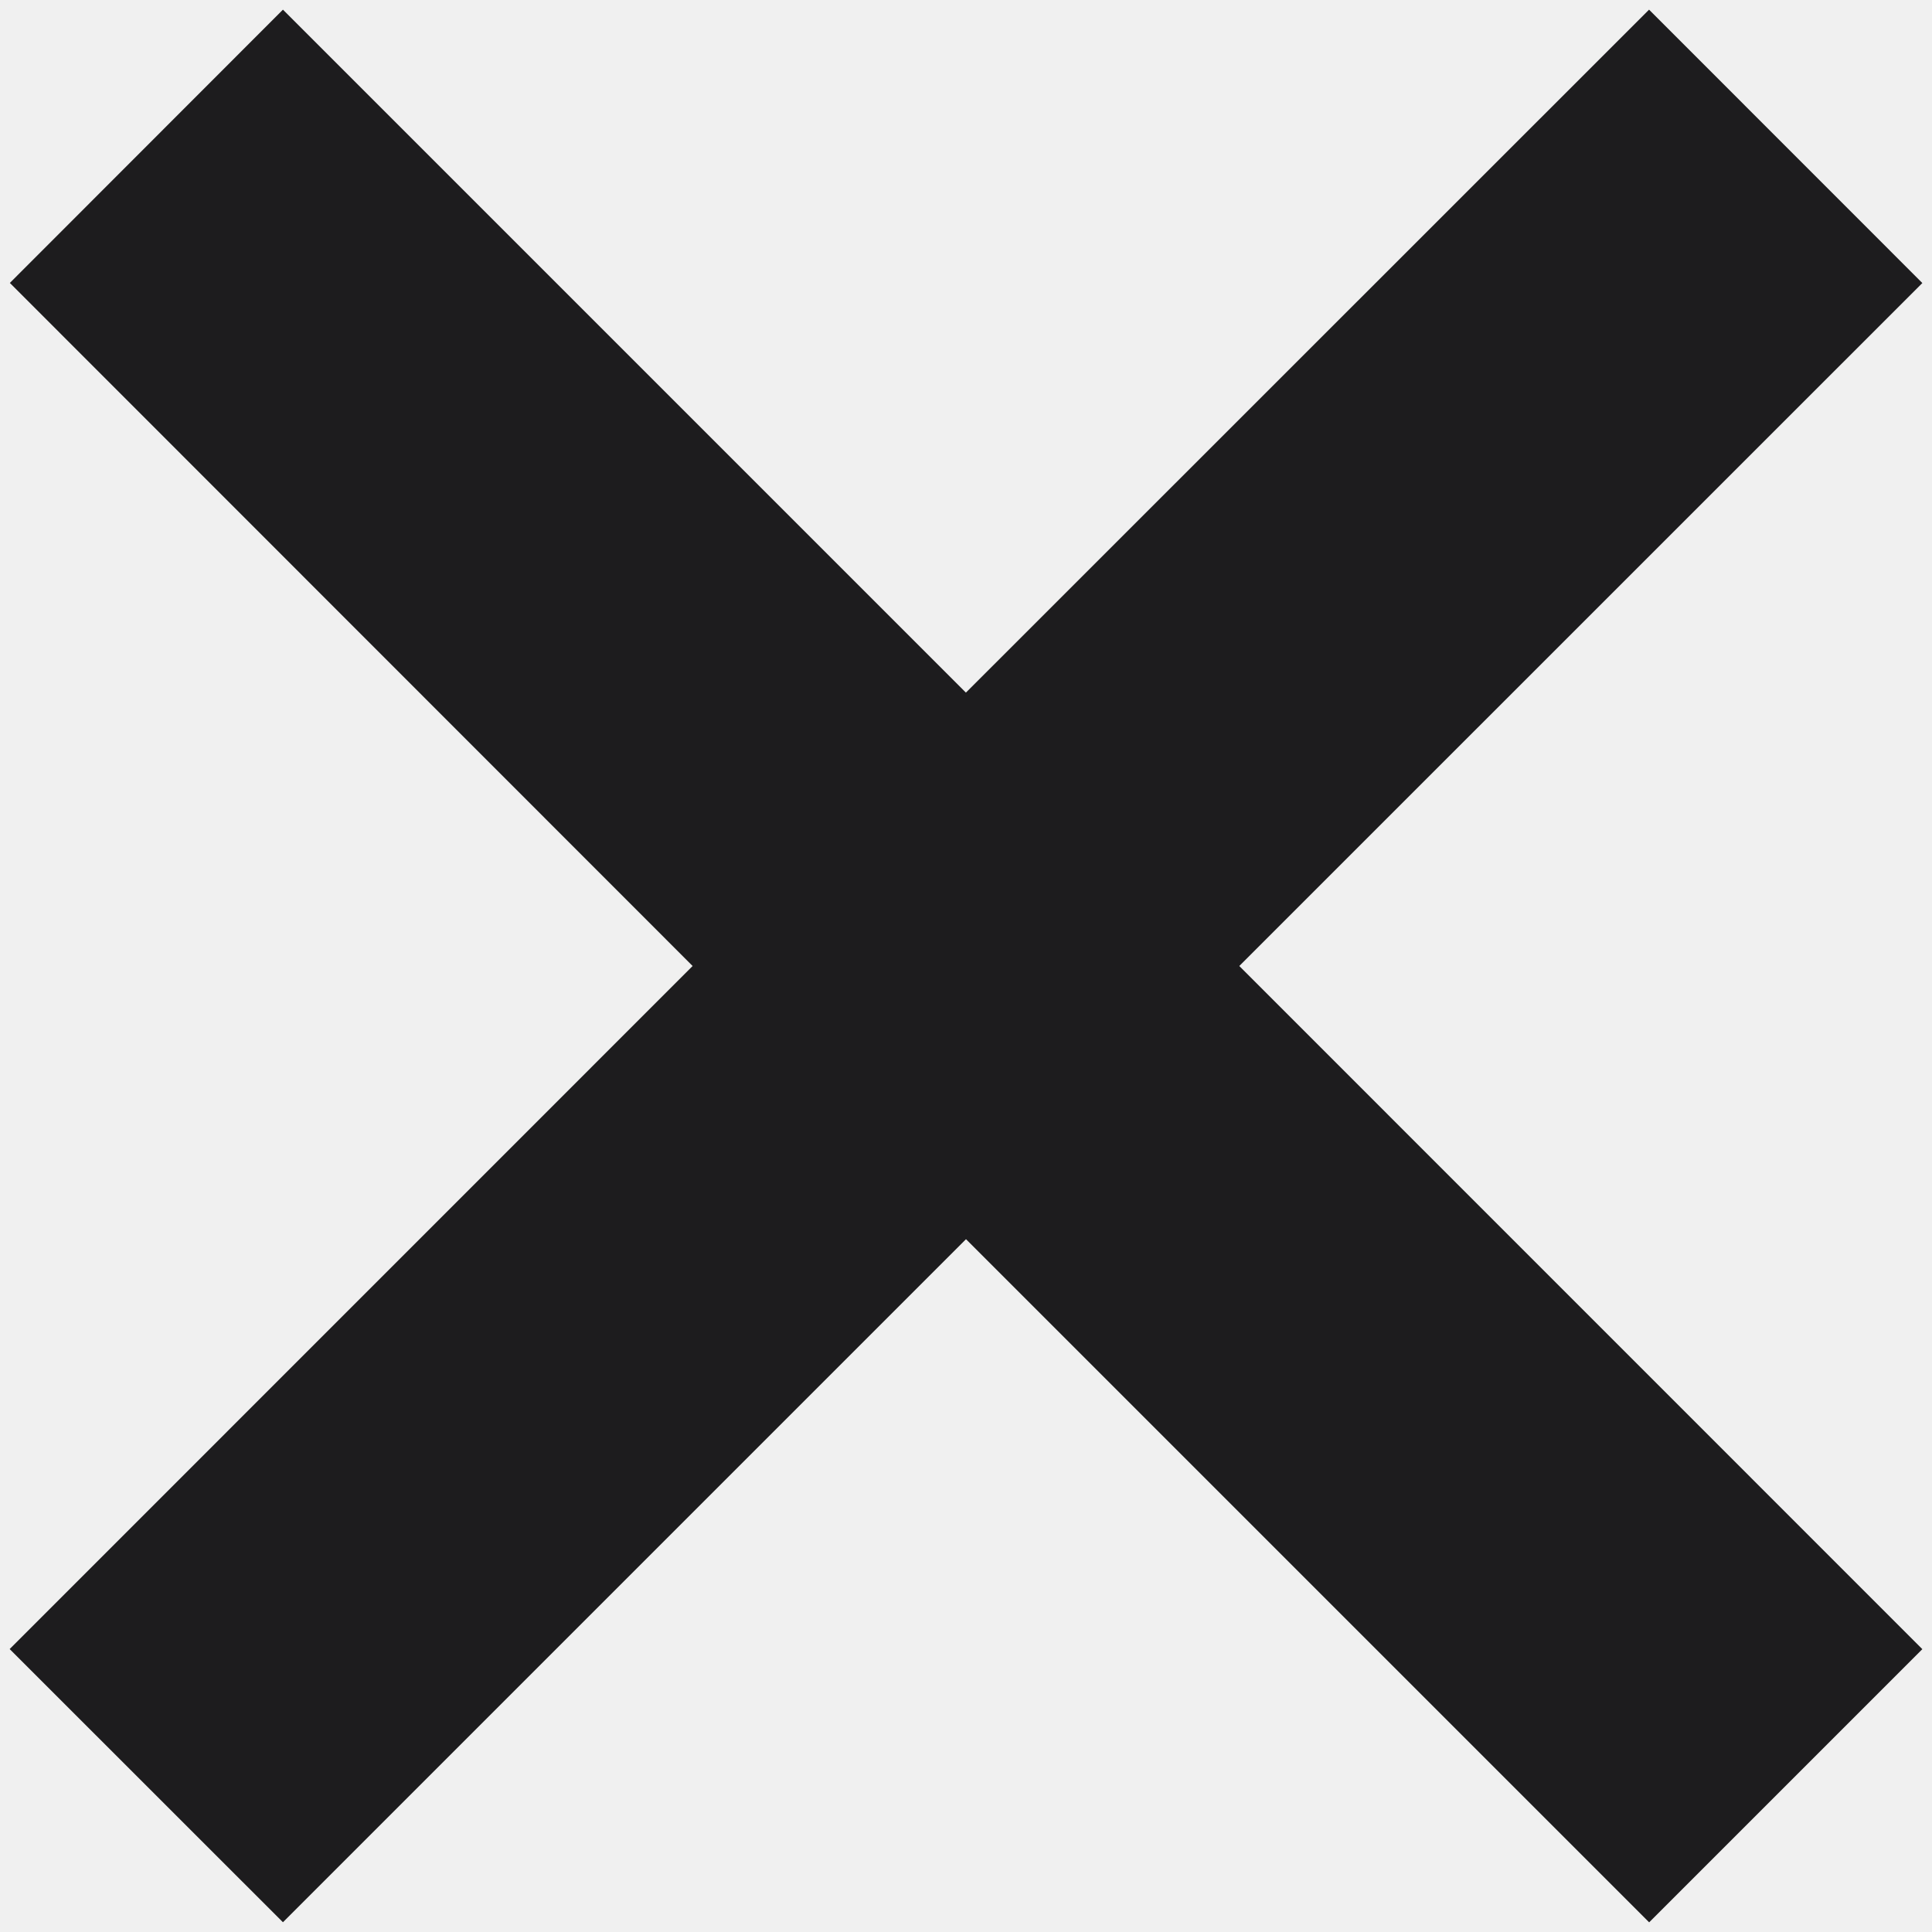
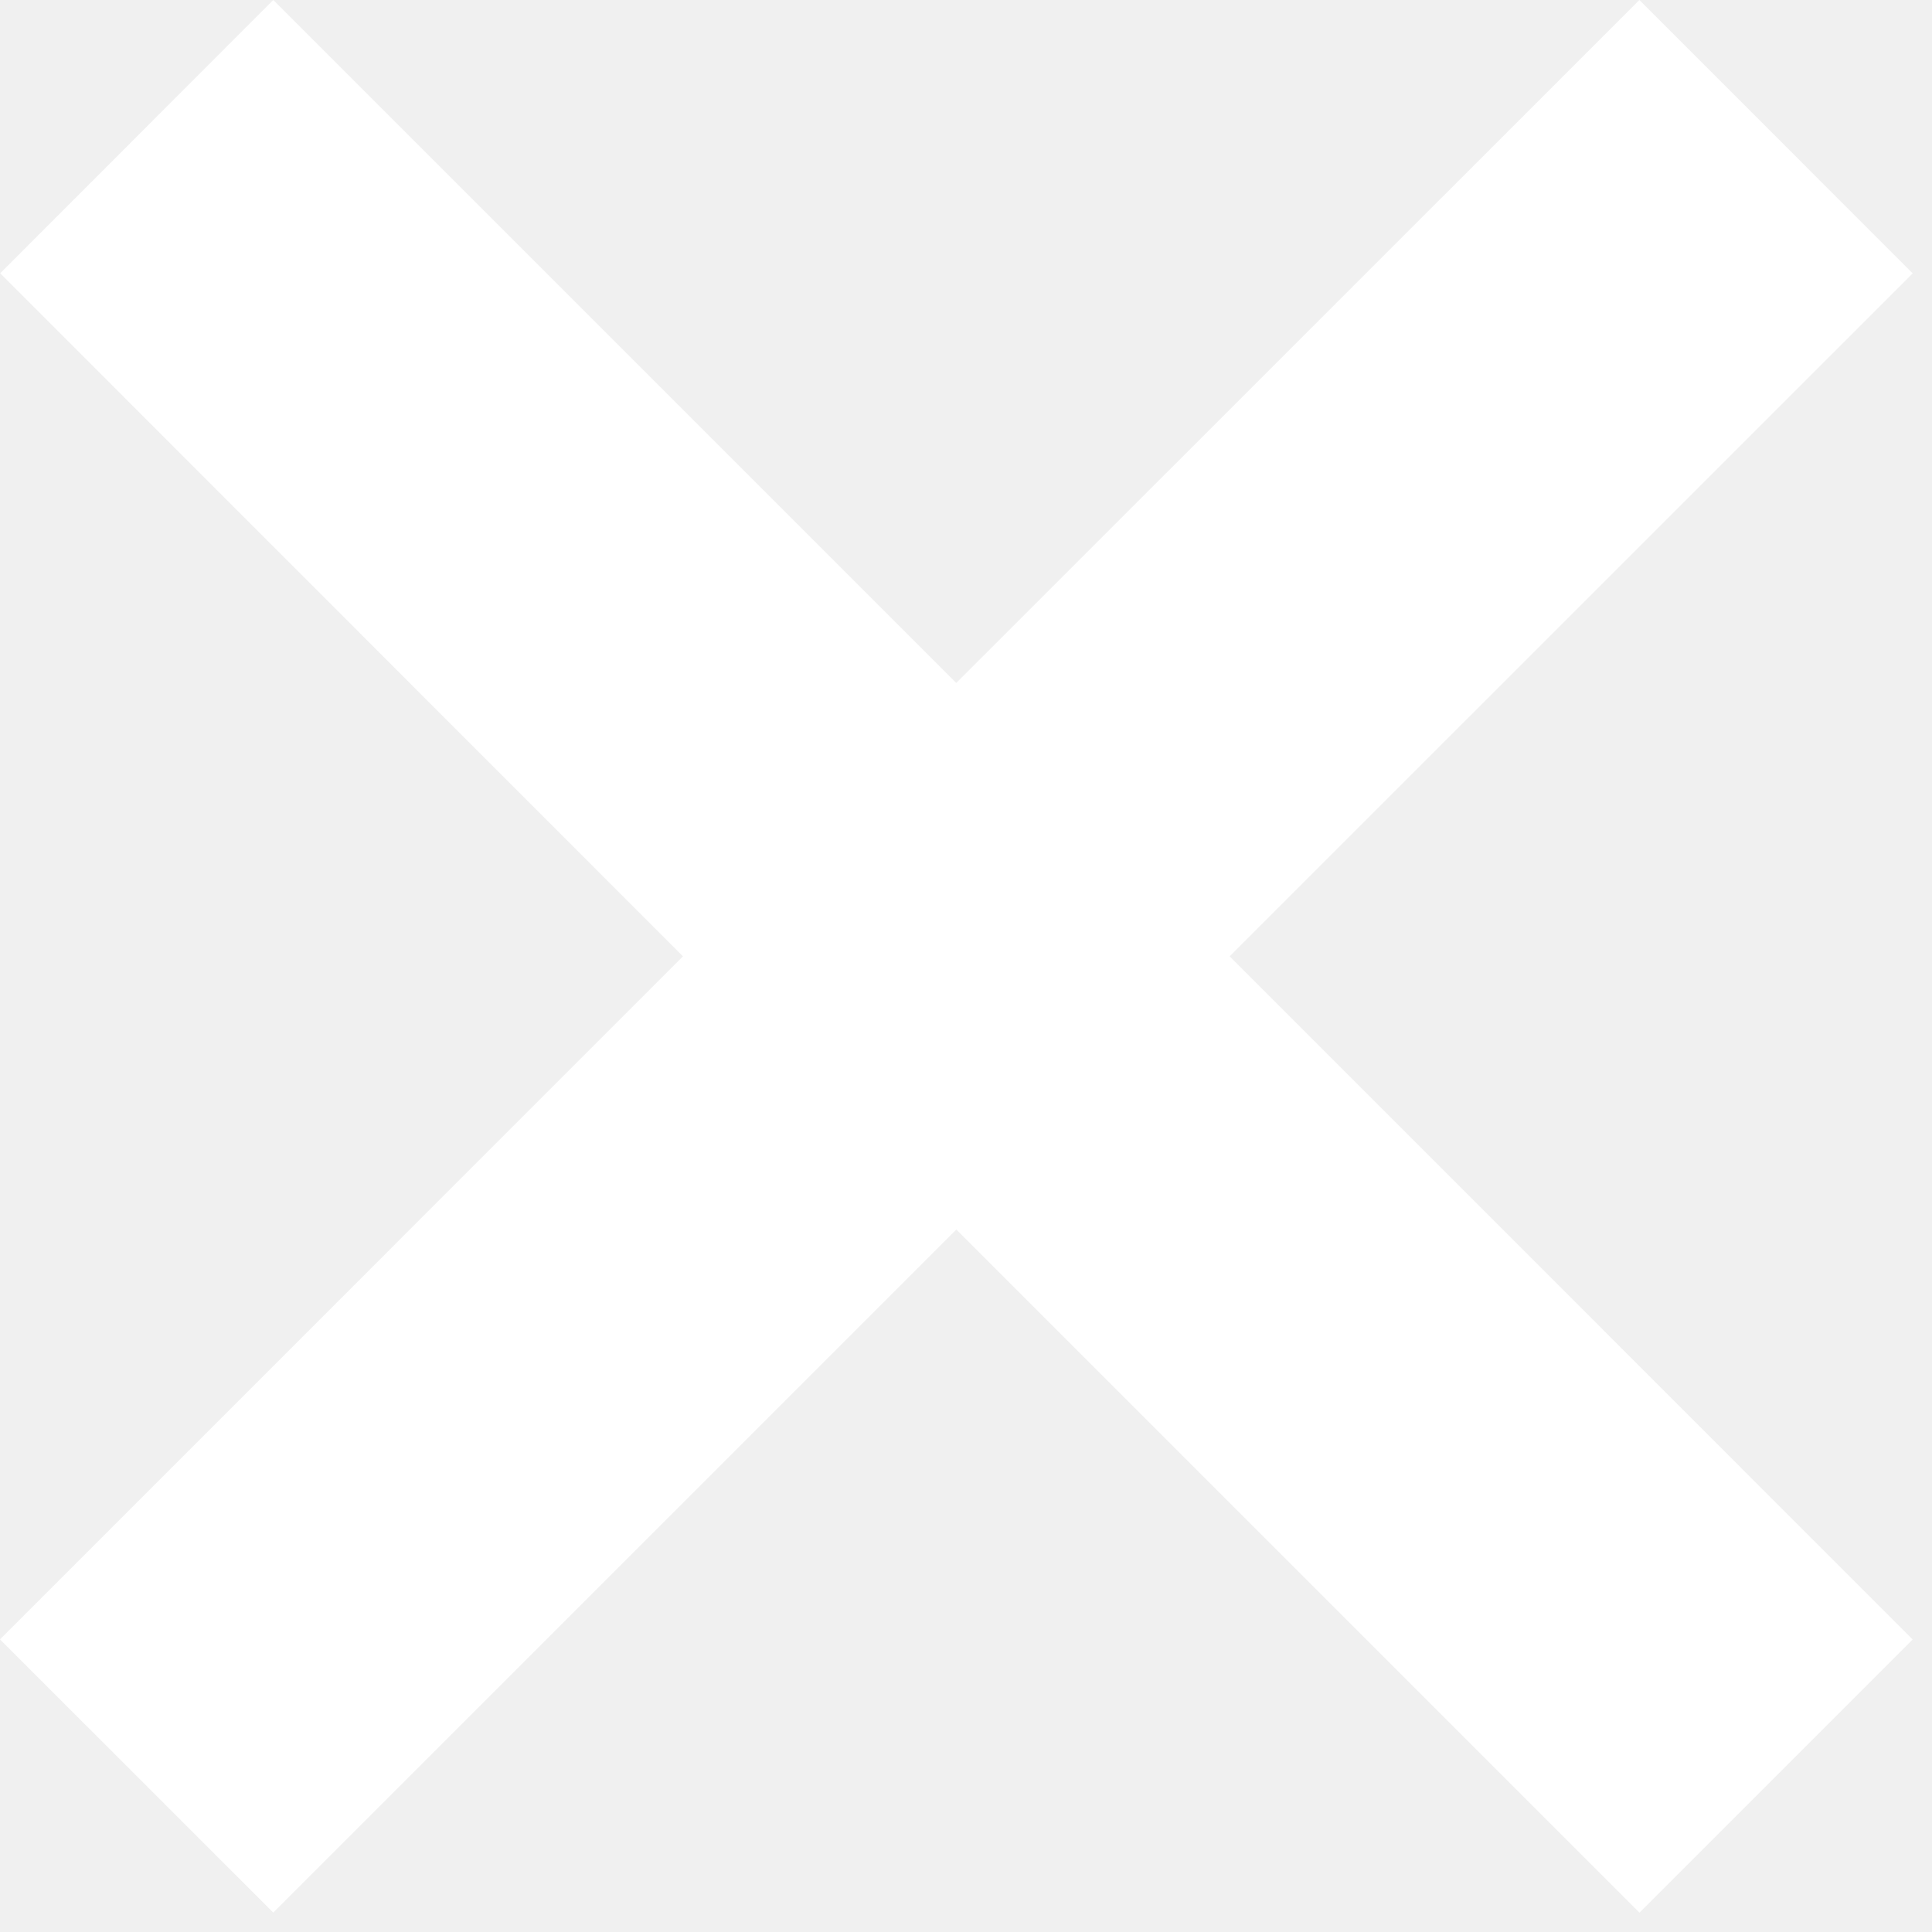
- <svg xmlns="http://www.w3.org/2000/svg" width="20" height="20">
-   <path d="M17.071.1L19.9 2.93l-7.071 7.07 7.071 7.072-2.828 2.828L10 12.828l-7.071 7.071L.1 17.071 7.17 10 .102 2.929 2.929.1l7.07 7.07 7.072-7.07z" fill="#1D1C1E" fill-rule="evenodd" />
+ <svg xmlns="http://www.w3.org/2000/svg" width="20" height="20" viewBox="0 0 20 20" fill="none">
+   <path fill-rule="evenodd" clip-rule="evenodd" d="M16.971 0L19.8 2.83L12.729 9.9L19.8 16.972L16.972 19.8L9.9 12.728L2.829 19.799L0 16.971L7.07 9.9L0.002 2.829L2.829 0L9.899 7.07L16.971 0Z" fill="white" />
</svg>
